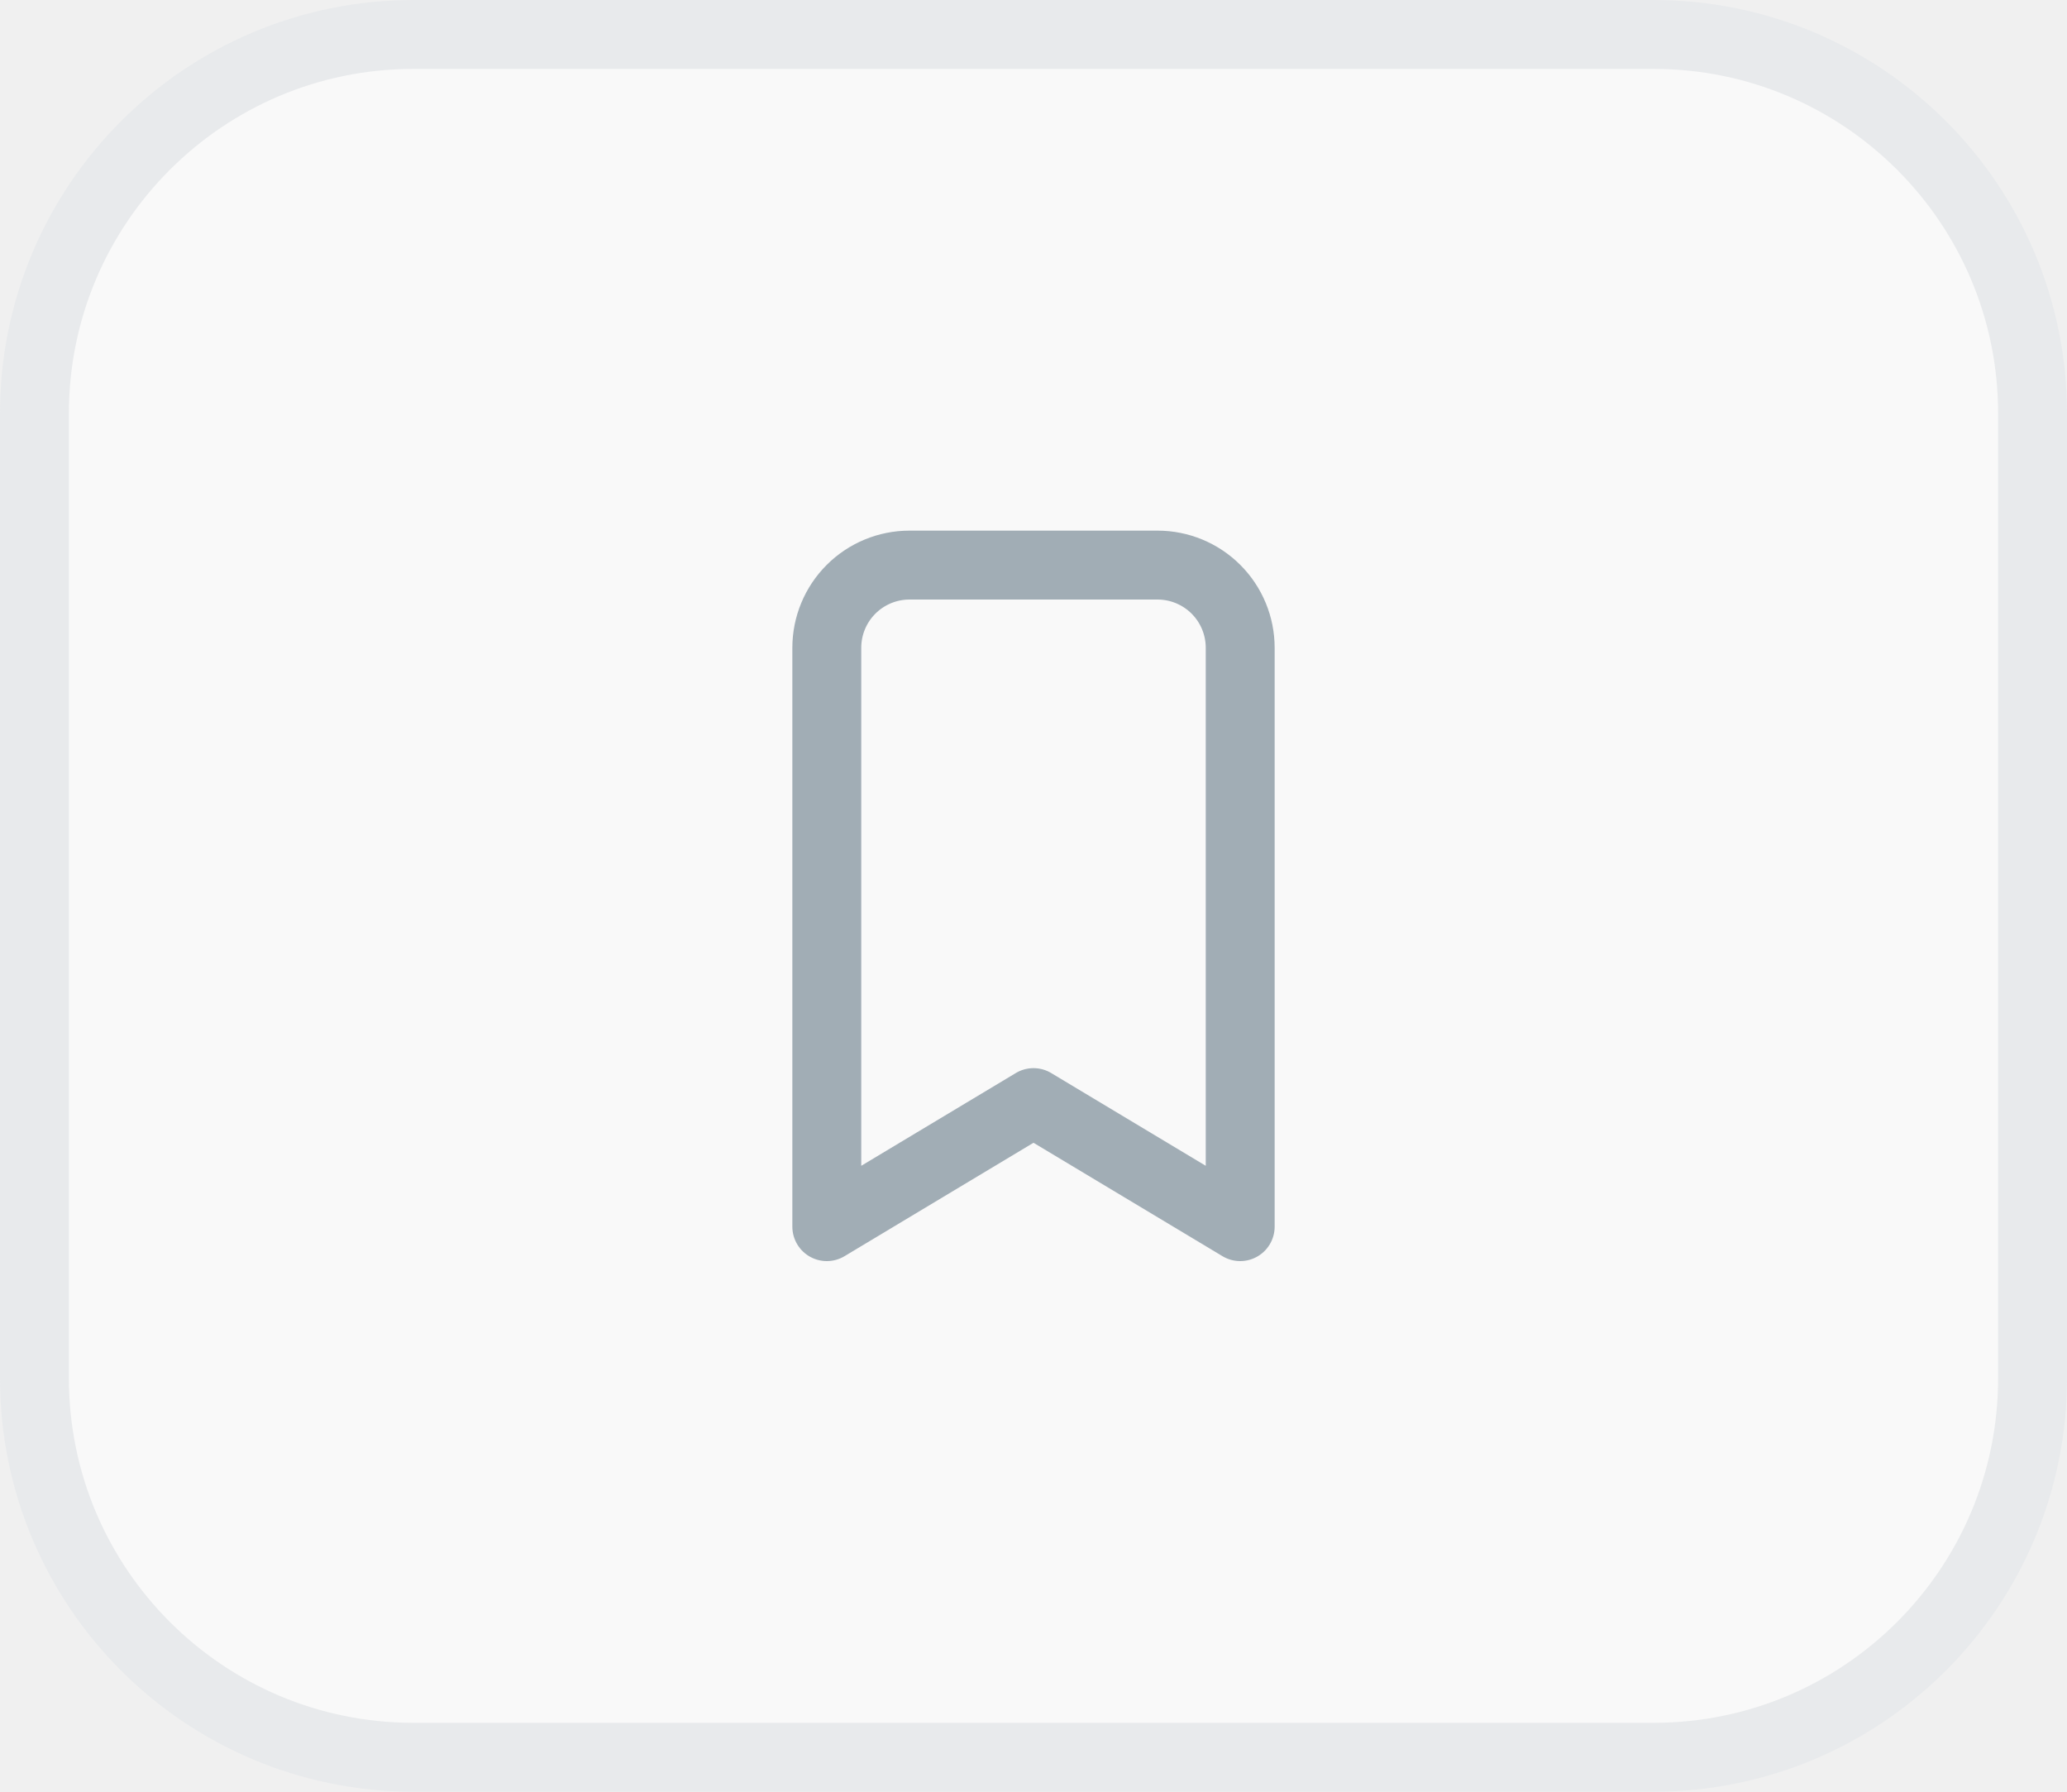
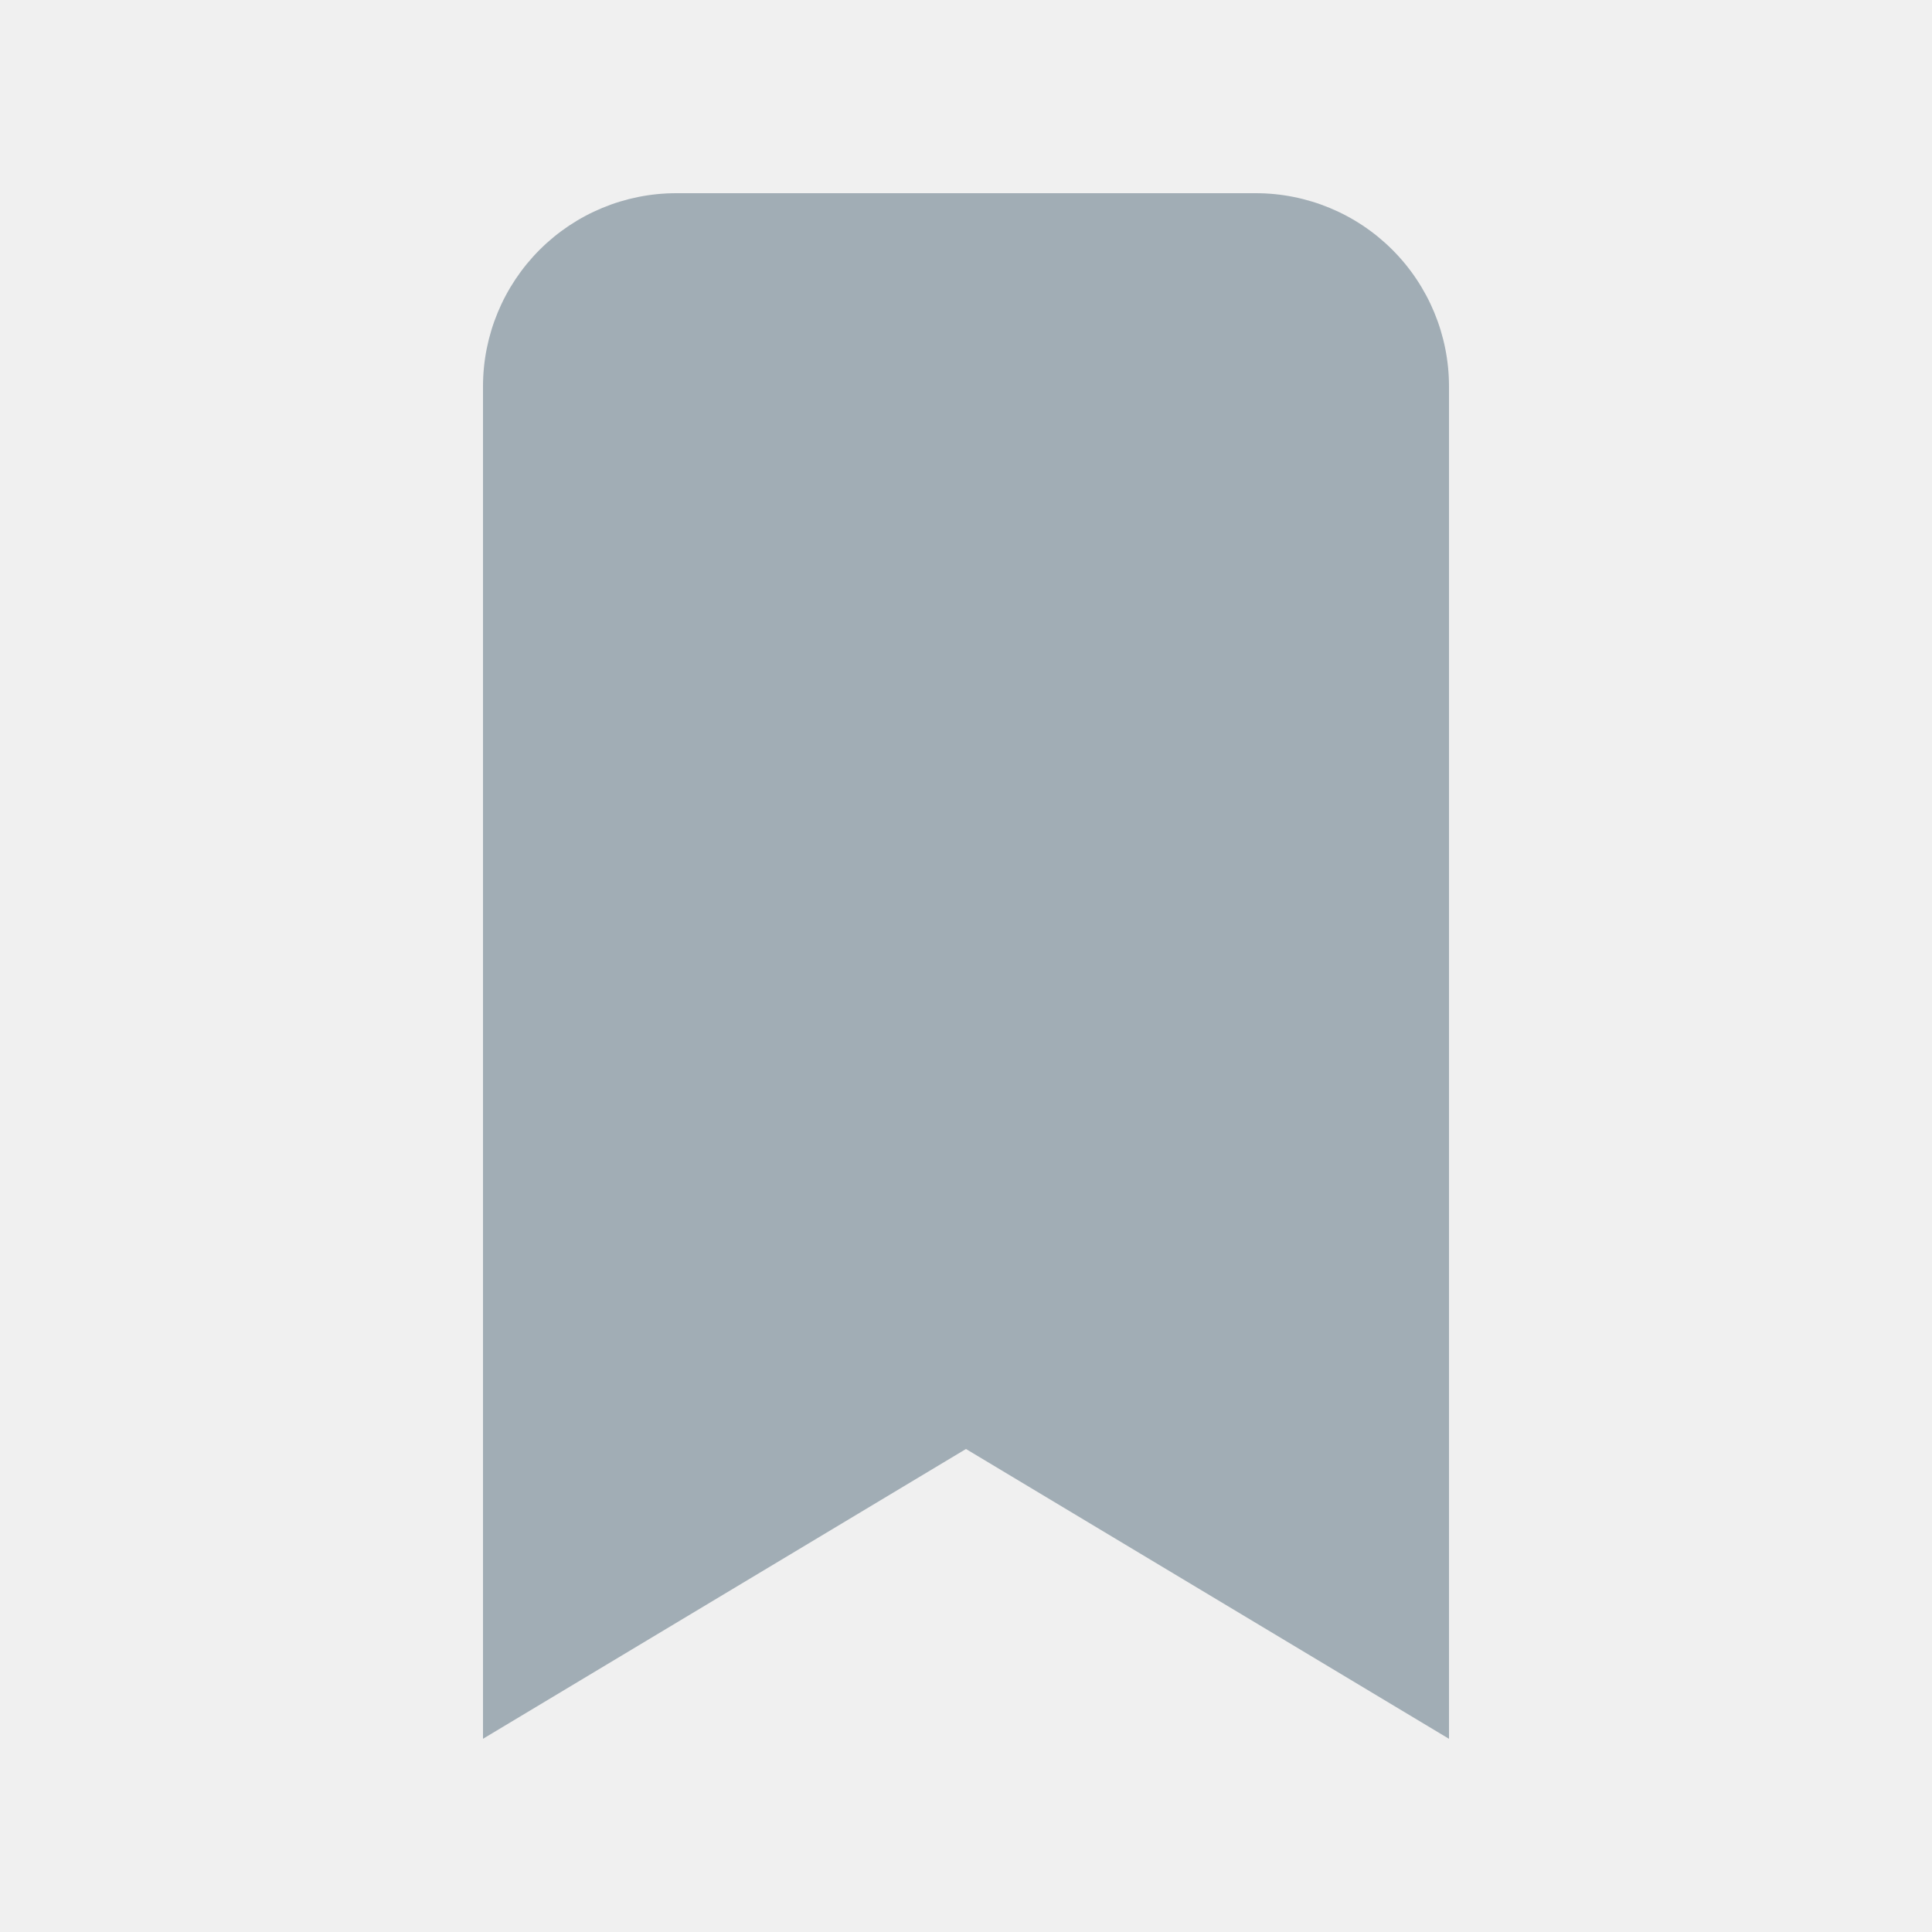
- <svg xmlns="http://www.w3.org/2000/svg" width="60" height="52" viewBox="0 0 60 52" fill="none">
-   <rect x="1" y="1" width="58" height="50" rx="11" fill="#F9F9F9" />
-   <g clip-path="url(#clip0_947_115937)">
-     <g clip-path="url(#clip1_947_115937)">
-       <path d="M26.4 16.4H33.6C34.236 16.4 34.847 16.653 35.297 17.103C35.747 17.553 36 18.163 36 18.8V35.6L30 32L24 35.6V18.8C24 18.163 24.253 17.553 24.703 17.103C25.153 16.653 25.764 16.4 26.4 16.4Z" stroke="#A1ADB5" stroke-width="2" stroke-linecap="round" stroke-linejoin="round" />
+ <svg xmlns="http://www.w3.org/2000/svg" width="20" height="20" viewBox="0 0 20 20" fill="none">
+   <g clip-path="url(#clip0_1944_27348)">
+     <g clip-path="url(#clip1_1944_27348)">
+       <path d="M7 2H13C13.53 2 14.039 2.211 14.414 2.586C14.789 2.961 15 3.47 15 4V18L10 15L5 18V4C5 3.47 5.211 2.961 5.586 2.586C5.961 2.211 6.47 2 7 2Z" fill="#A1ADB5" />
    </g>
  </g>
-   <rect x="1" y="1" width="58" height="50" rx="11" stroke="#E8EAEC" stroke-width="2" />
  <defs>
-     <clipPath id="clip0_947_115937">
-       <rect width="24" height="24" fill="white" transform="translate(18 14)" />
+     <clipPath id="clip0_1944_27348">
+       <rect width="20" height="20" fill="white" />
    </clipPath>
-     <clipPath id="clip1_947_115937">
-       <rect width="28.8" height="28.8" fill="white" transform="translate(15.6001 11.6)" />
+     <clipPath id="clip1_1944_27348">
+       <rect width="24" height="24" fill="white" transform="translate(-2 -2)" />
    </clipPath>
  </defs>
</svg>
